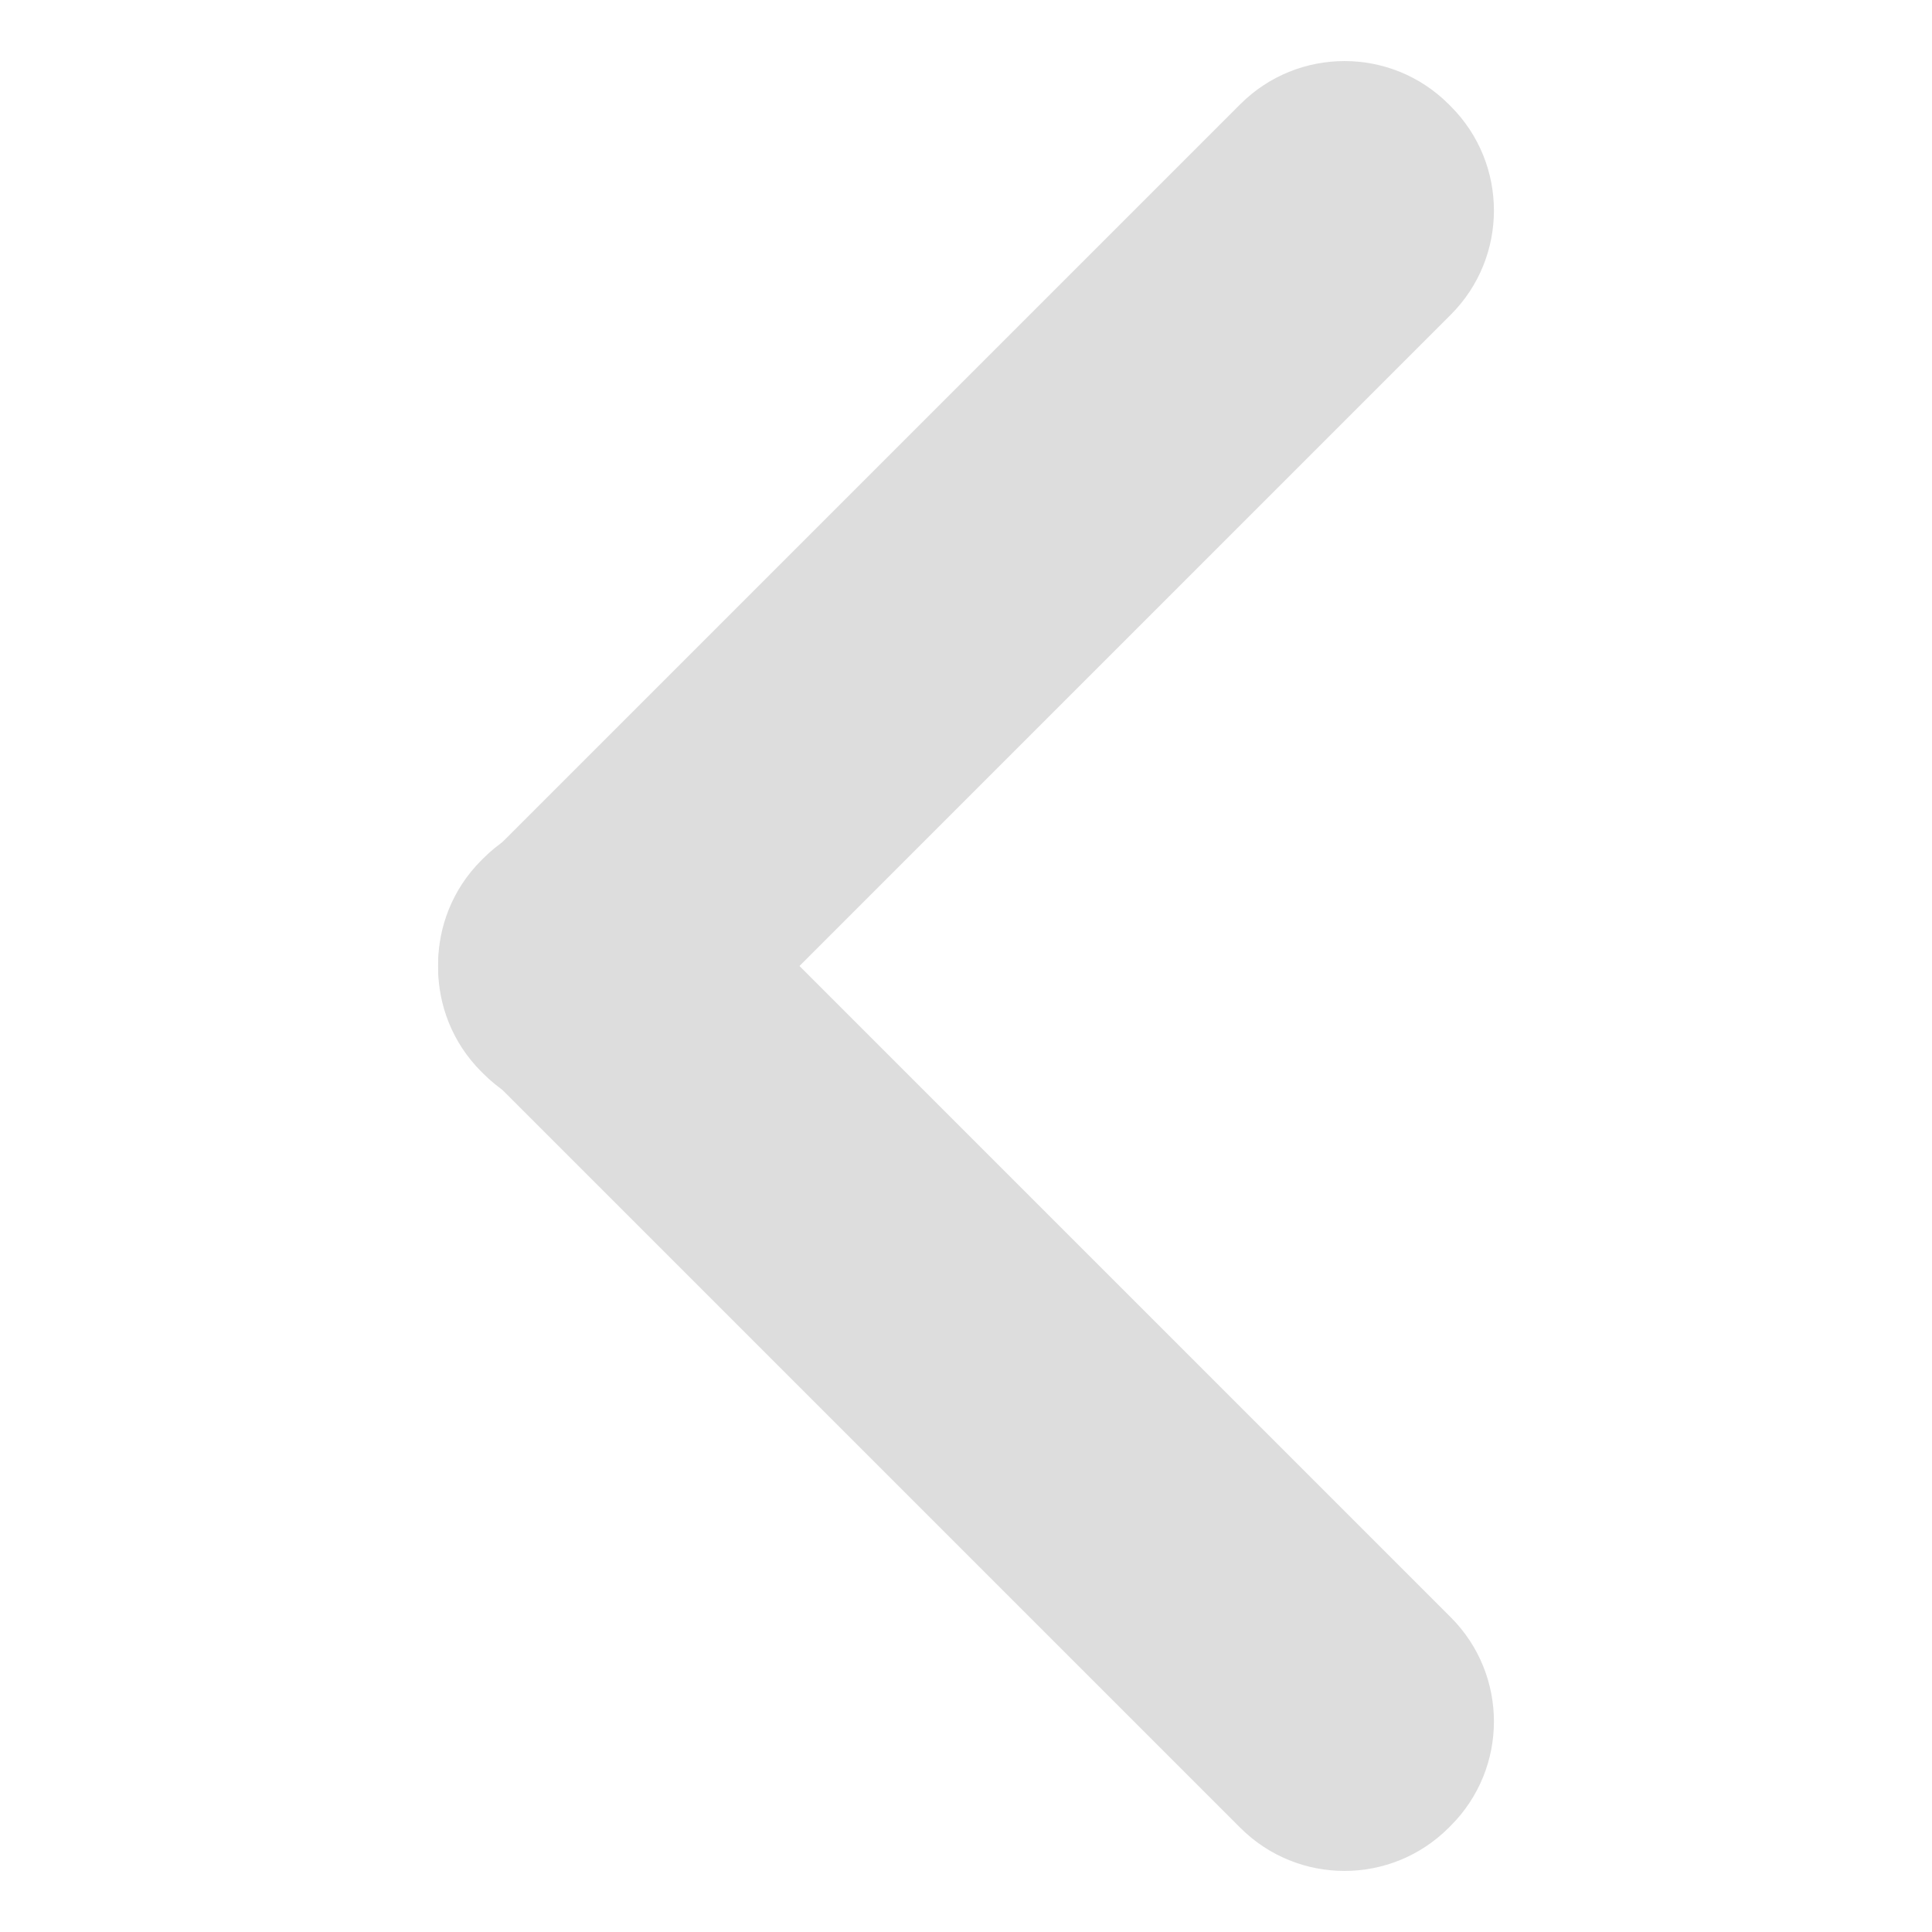
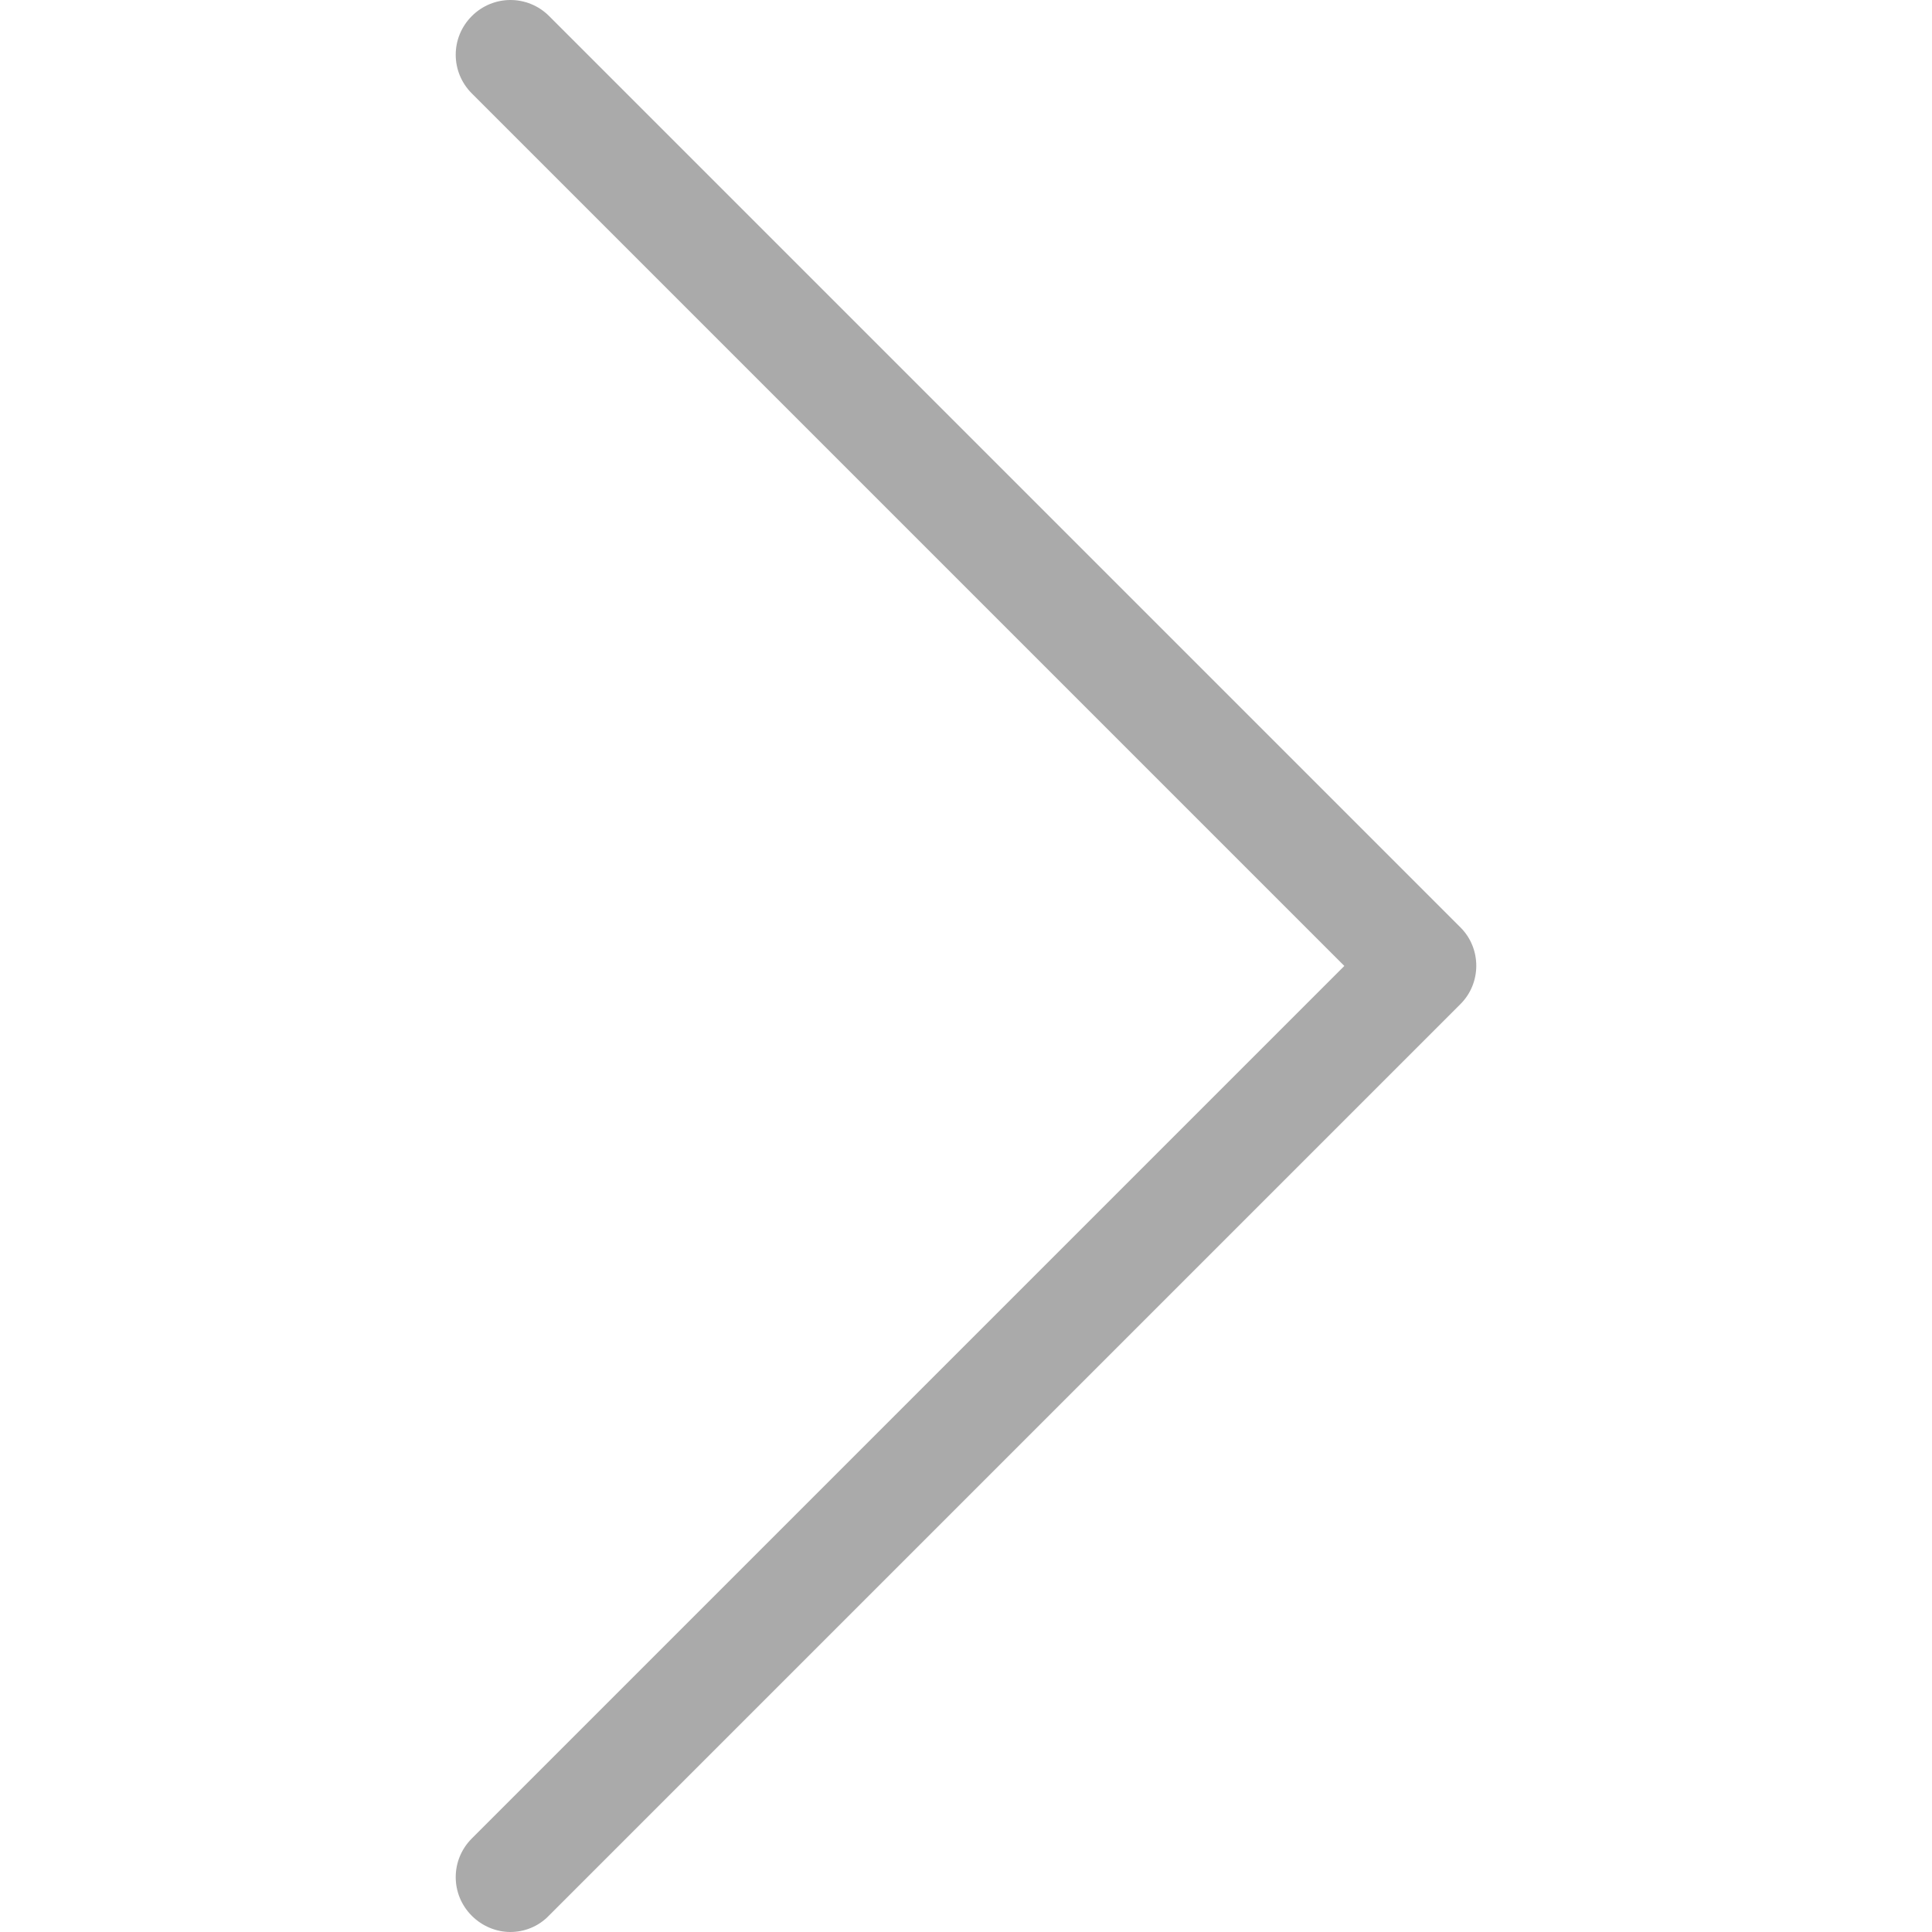
- <svg xmlns="http://www.w3.org/2000/svg" width="25.618px" height="25.618px" viewBox="-5 0 25.618 25.618">
-   <g id="Layer_77" data-name="Layer 77" transform="translate(-8.191 -3.191)">
-     <g id="Group_35" data-name="Group 35">
-       <rect id="Rectangle_38" data-name="Rectangle 38" width="18.141" height="3.947" rx="1.954" transform="translate(8.191 16.019) rotate(-45)" fill="#DDDDDD" />
-     </g>
-     <g id="Group_36" data-name="Group 36">
-       <rect id="Rectangle_39" data-name="Rectangle 39" width="3.947" height="18.141" rx="1.954" transform="translate(8.191 15.981) rotate(-45)" fill="#DDDDDD" />
-     </g>
+ <svg xmlns="http://www.w3.org/2000/svg" version="1.1" id="Capa_1" x="0px" y="0px" viewBox="0 0 477.175 477.175" style="enable-background:new 0 0 477.175 477.175;" xml:space="preserve">
+   <g fill="#AAAAAA">
+     <path d="M360.731,229.075l-225.1-225.1c-5.3-5.3-13.8-5.3-19.1,0s-5.3,13.8,0,19.1l215.5,215.5l-215.5,215.5   c-5.3,5.3-5.3,13.8,0,19.1c2.6,2.6,6.1,4,9.5,4c3.4,0,6.9-1.3,9.5-4l225.1-225.1C365.931,242.875,365.931,234.275,360.731,229.075z   " />
  </g>
+   <g>
+ </g>
+   <g>
+ </g>
+   <g>
+ </g>
+   <g>
+ </g>
+   <g>
+ </g>
+   <g>
+ </g>
+   <g>
+ </g>
+   <g>
+ </g>
+   <g>
+ </g>
+   <g>
+ </g>
+   <g>
+ </g>
+   <g>
+ </g>
+   <g>
+ </g>
+   <g>
+ </g>
+   <g>
+ </g>
</svg>
